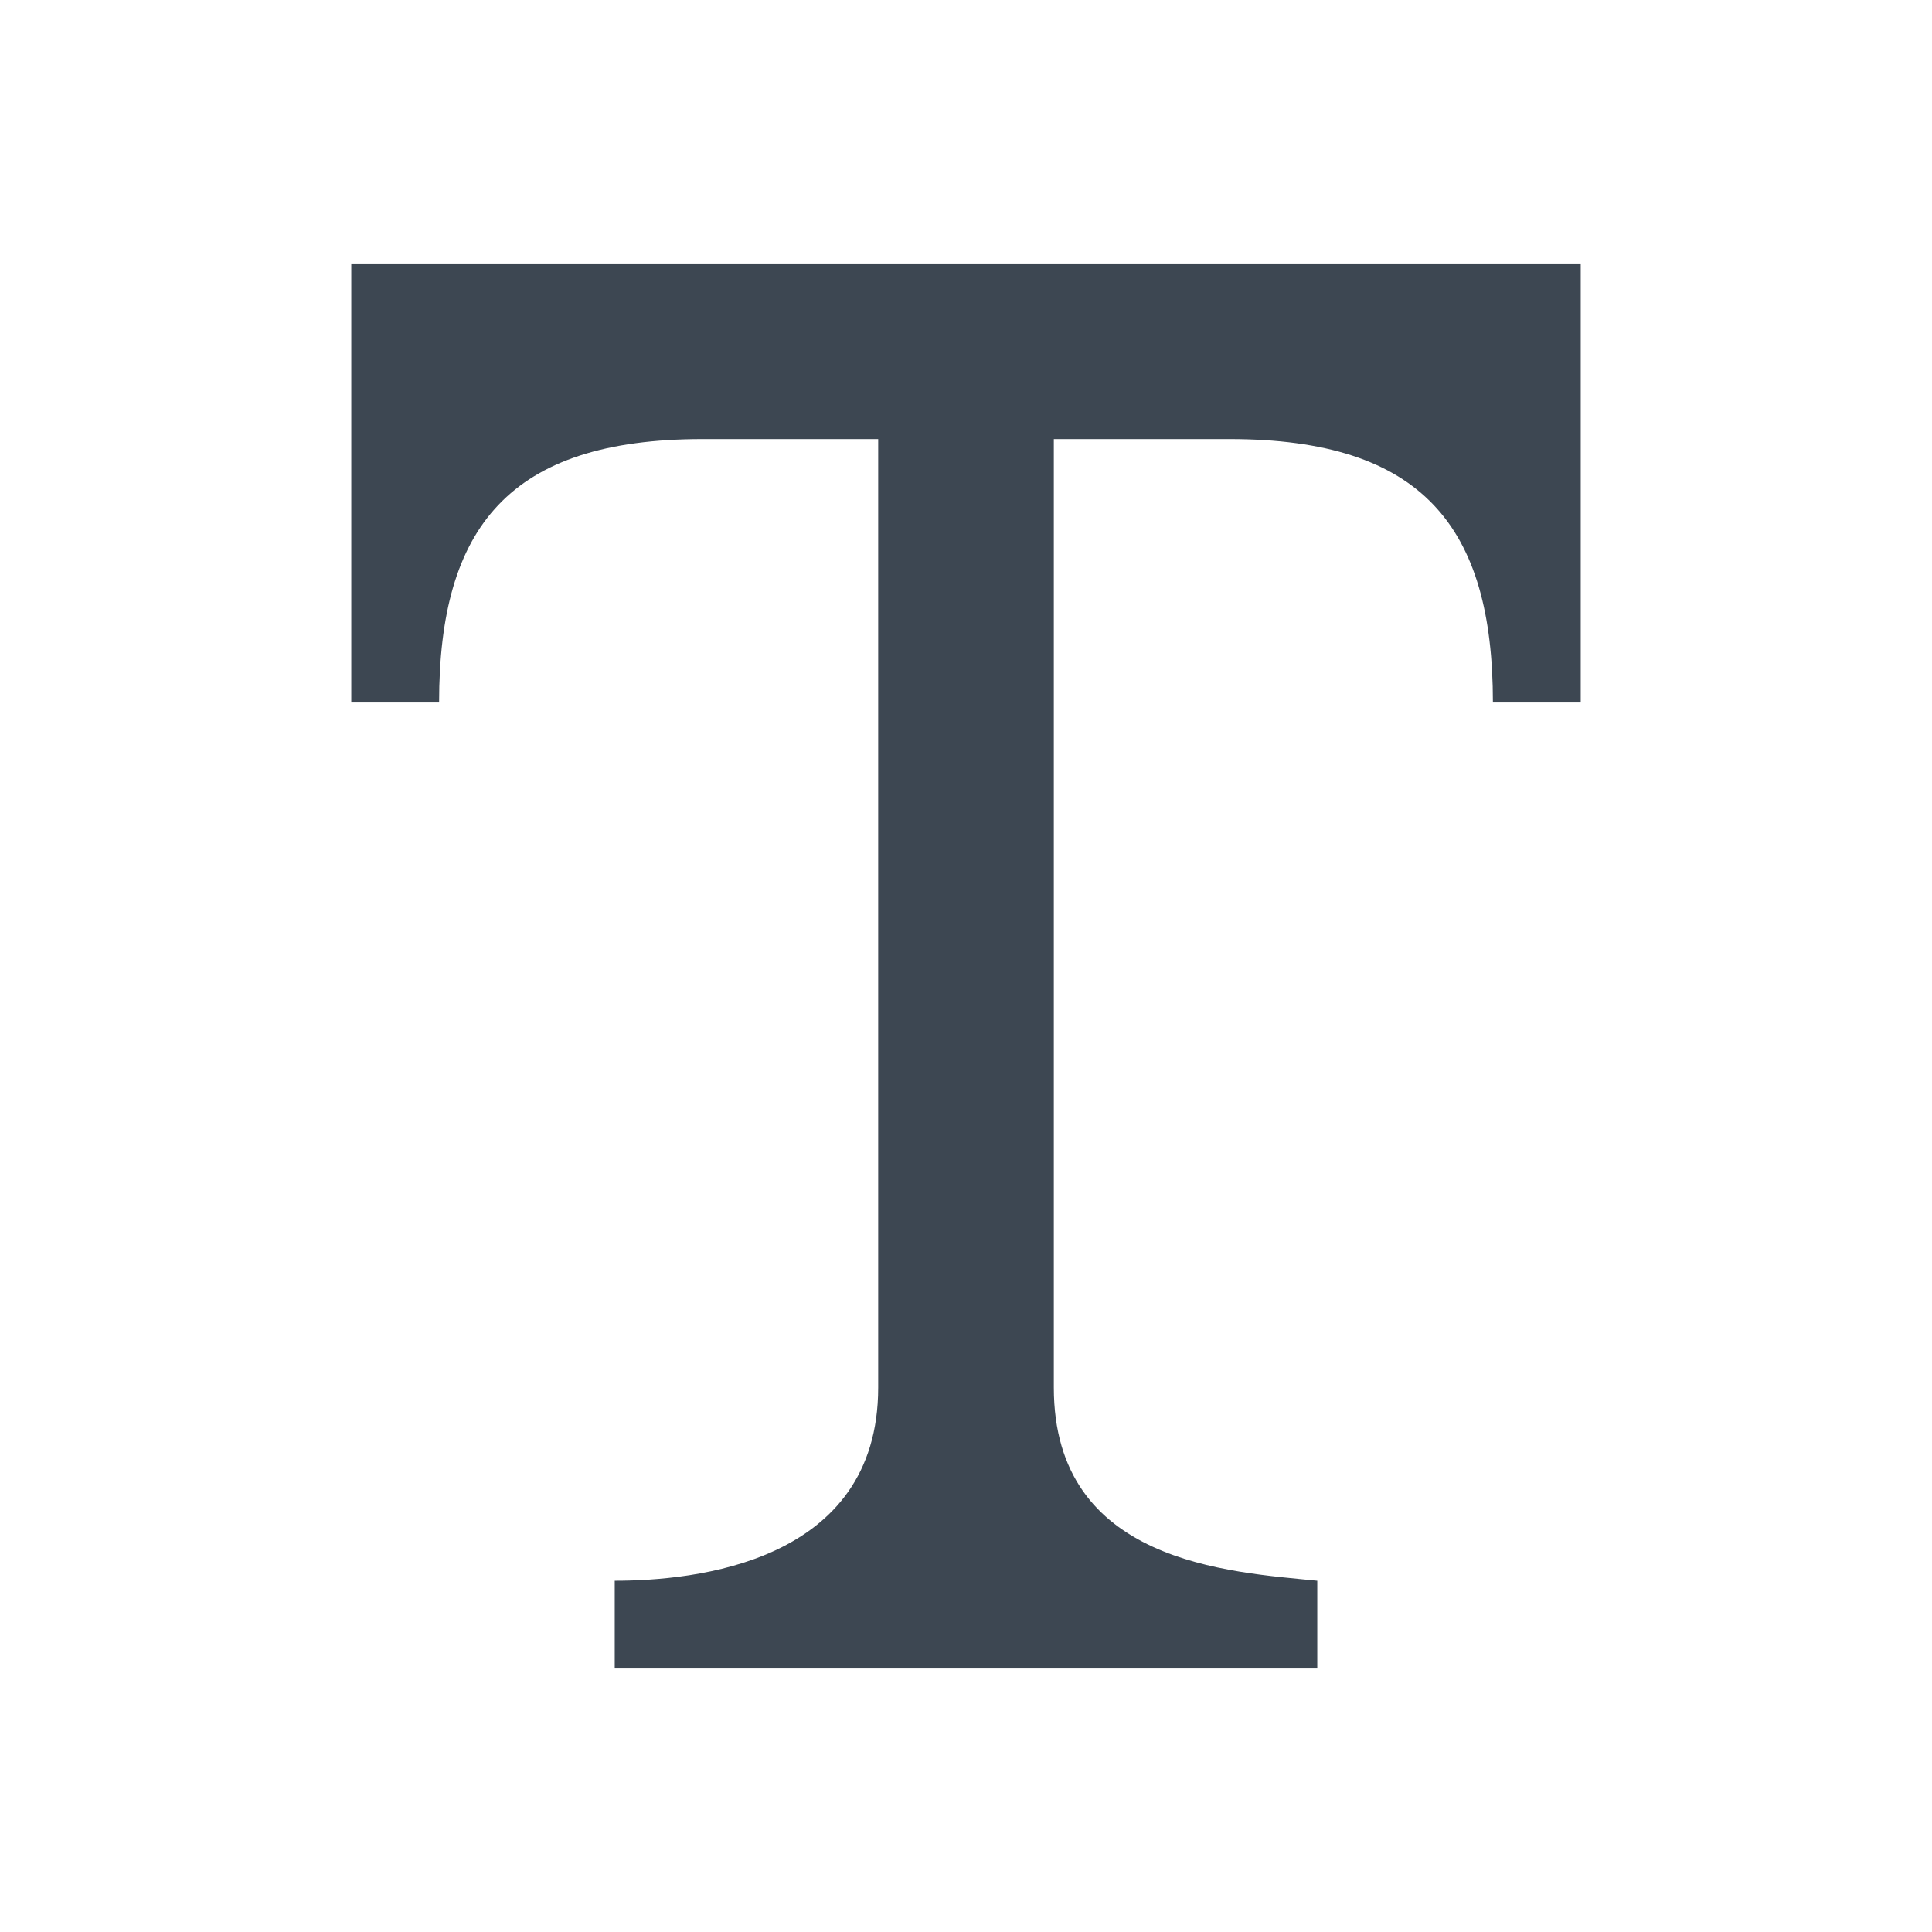
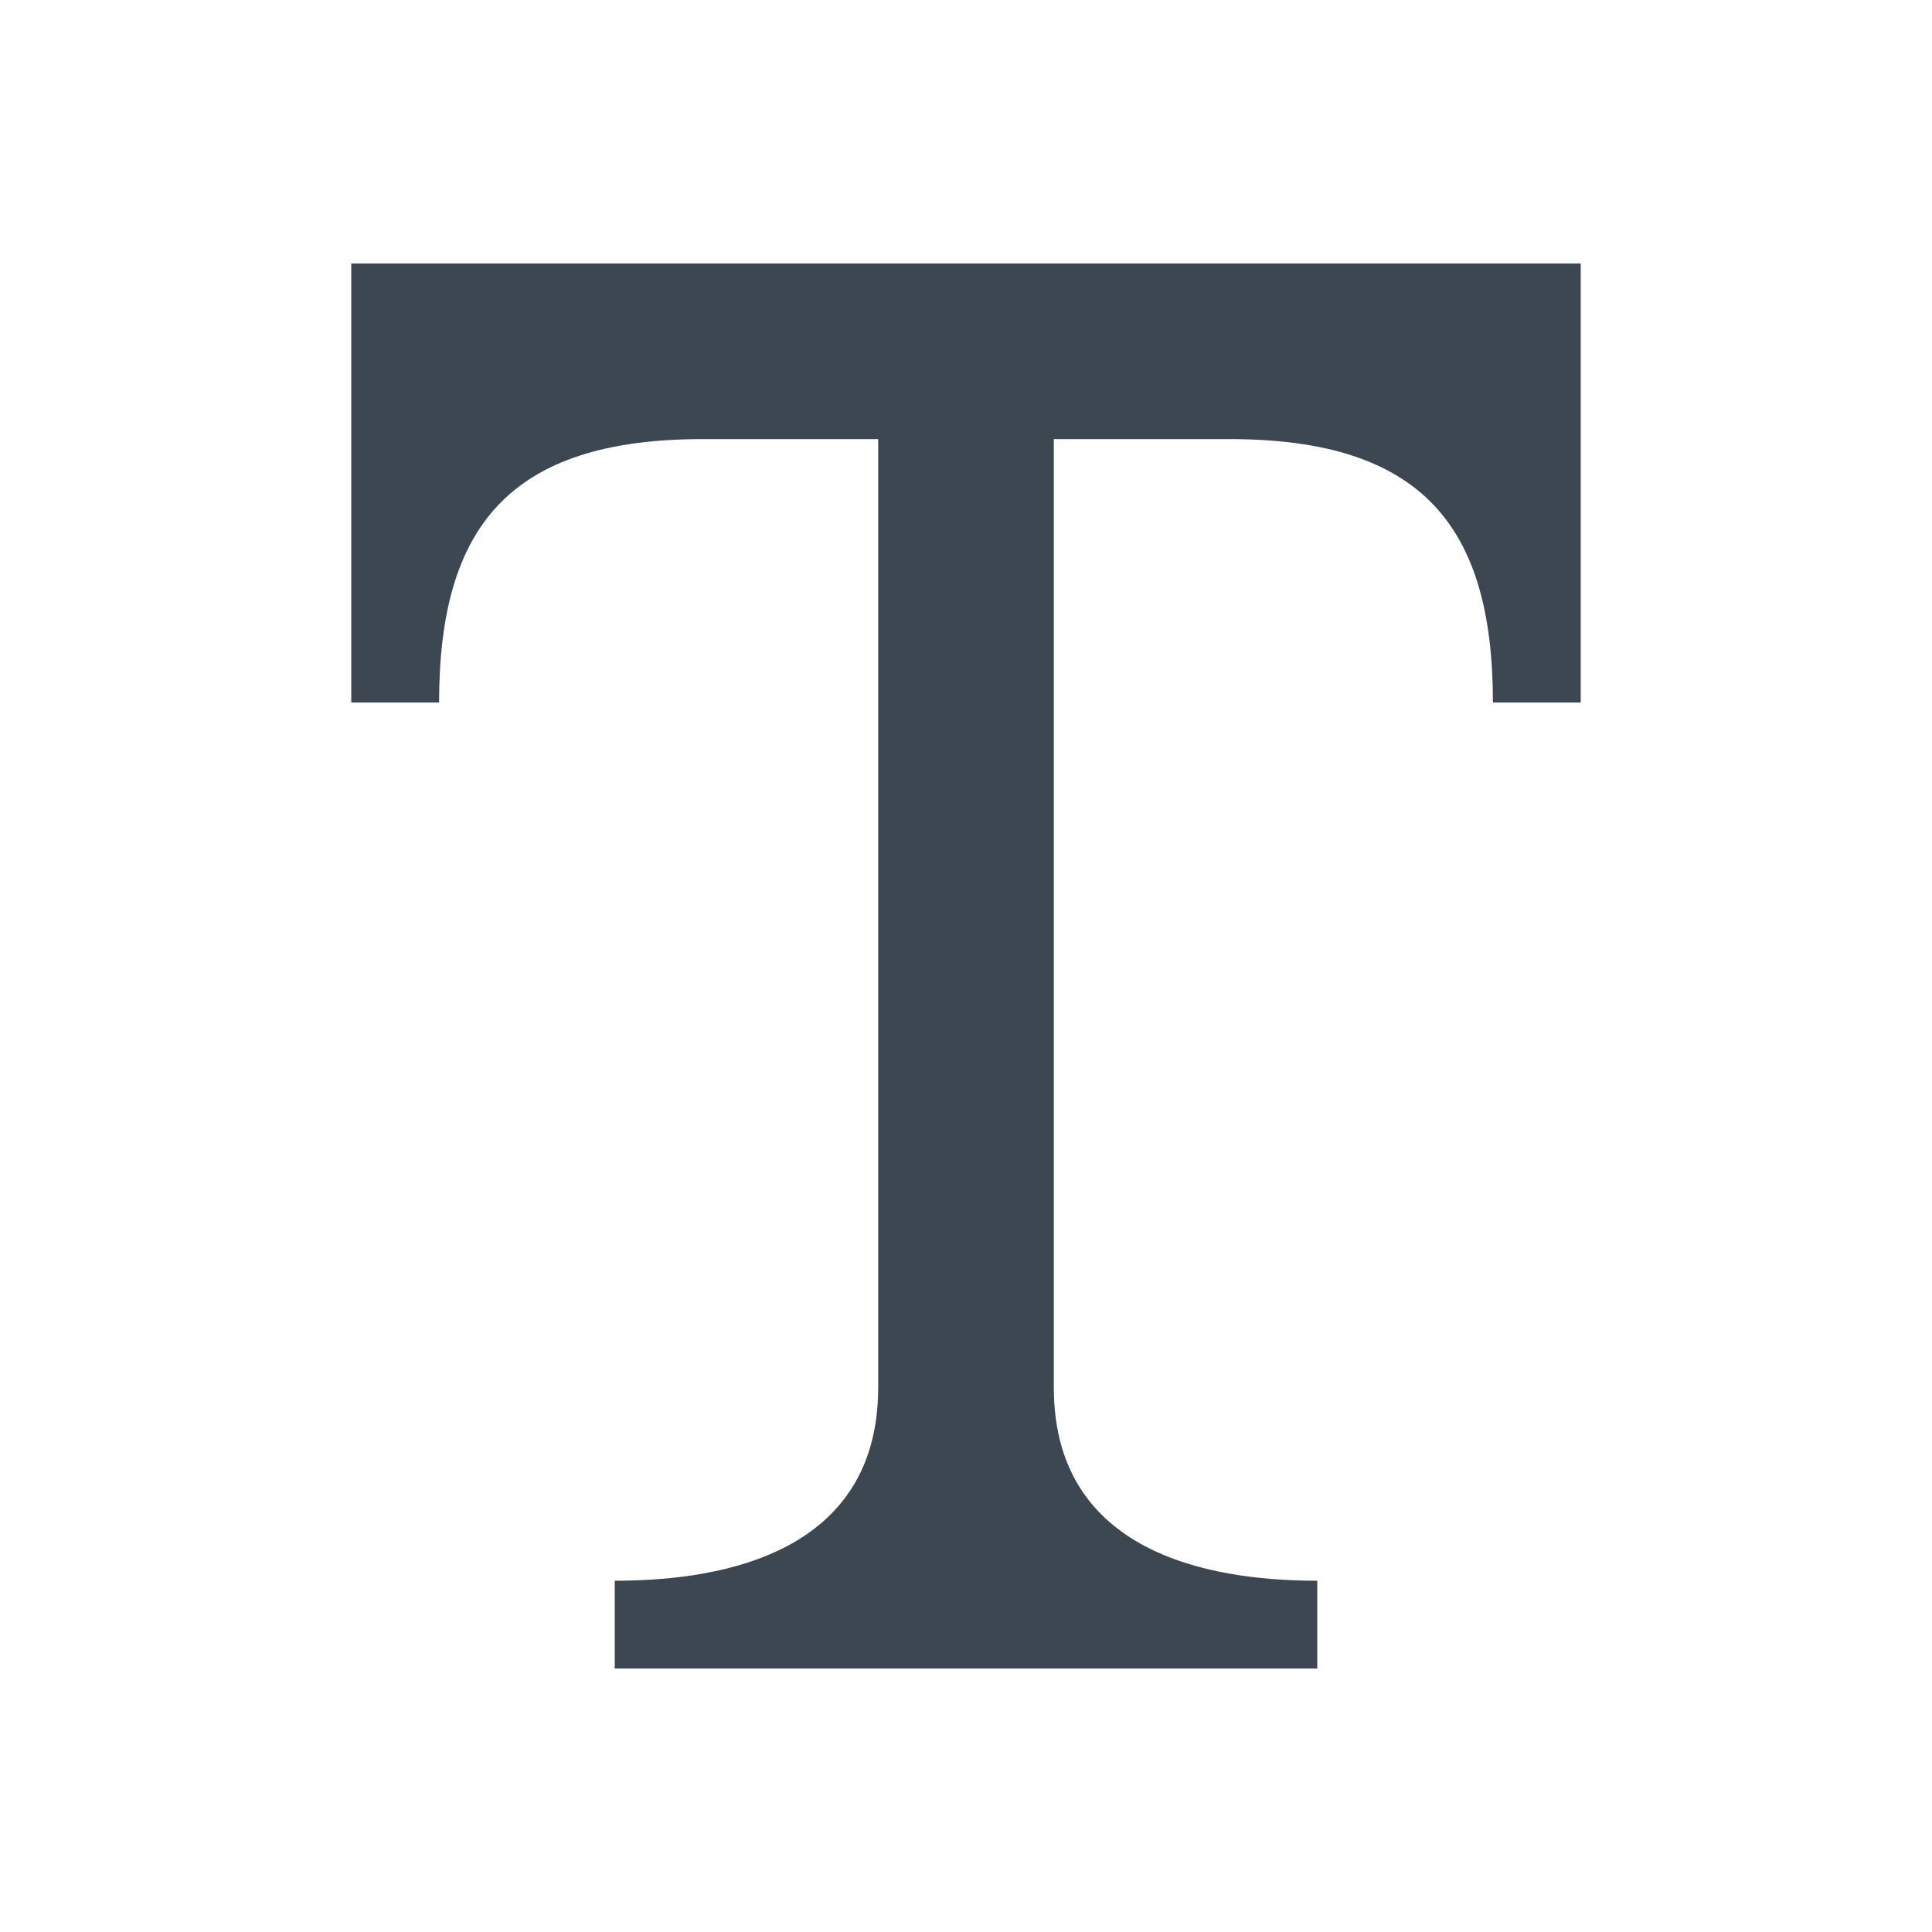
- <svg xmlns="http://www.w3.org/2000/svg" width="22px" height="22px" viewBox="0 0 22 22" version="1.1">
-   <defs />
-   <g id="22px" stroke="none" stroke-width="1" fill="none" fill-rule="evenodd">
-     <g id="icon-text-22px" fill="#3D4752">
-       <path d="M11,3 L4,3 L4,8 L5,8 C5,6 5.8,5 8,5 L10,5 L10,15.8 C10,17.8 7.9,18 7,18 L7,19 L11,19 L15,19 L15,18 C14,17.9 12,17.8 12,15.8 L12,5 L14,5 C16.2,5 17,6 17,8 L18,8 L18,3 L11,3 L11,3 Z" id="Shape" />
-     </g>
-   </g>
+ <svg xmlns="http://www.w3.org/2000/svg" width="22" height="22">
+   <path d="M11 3H4v5h1c0-2 .8-3 3-3h2v10.8c0 2-2 2.2-3 2.2v1h8v-1c-1 0-3-.2-3-2.2V5h2c2.2 0 3 1 3 3h1V3h-7z" fill="#3D4752" fill-rule="evenodd" />
</svg>
